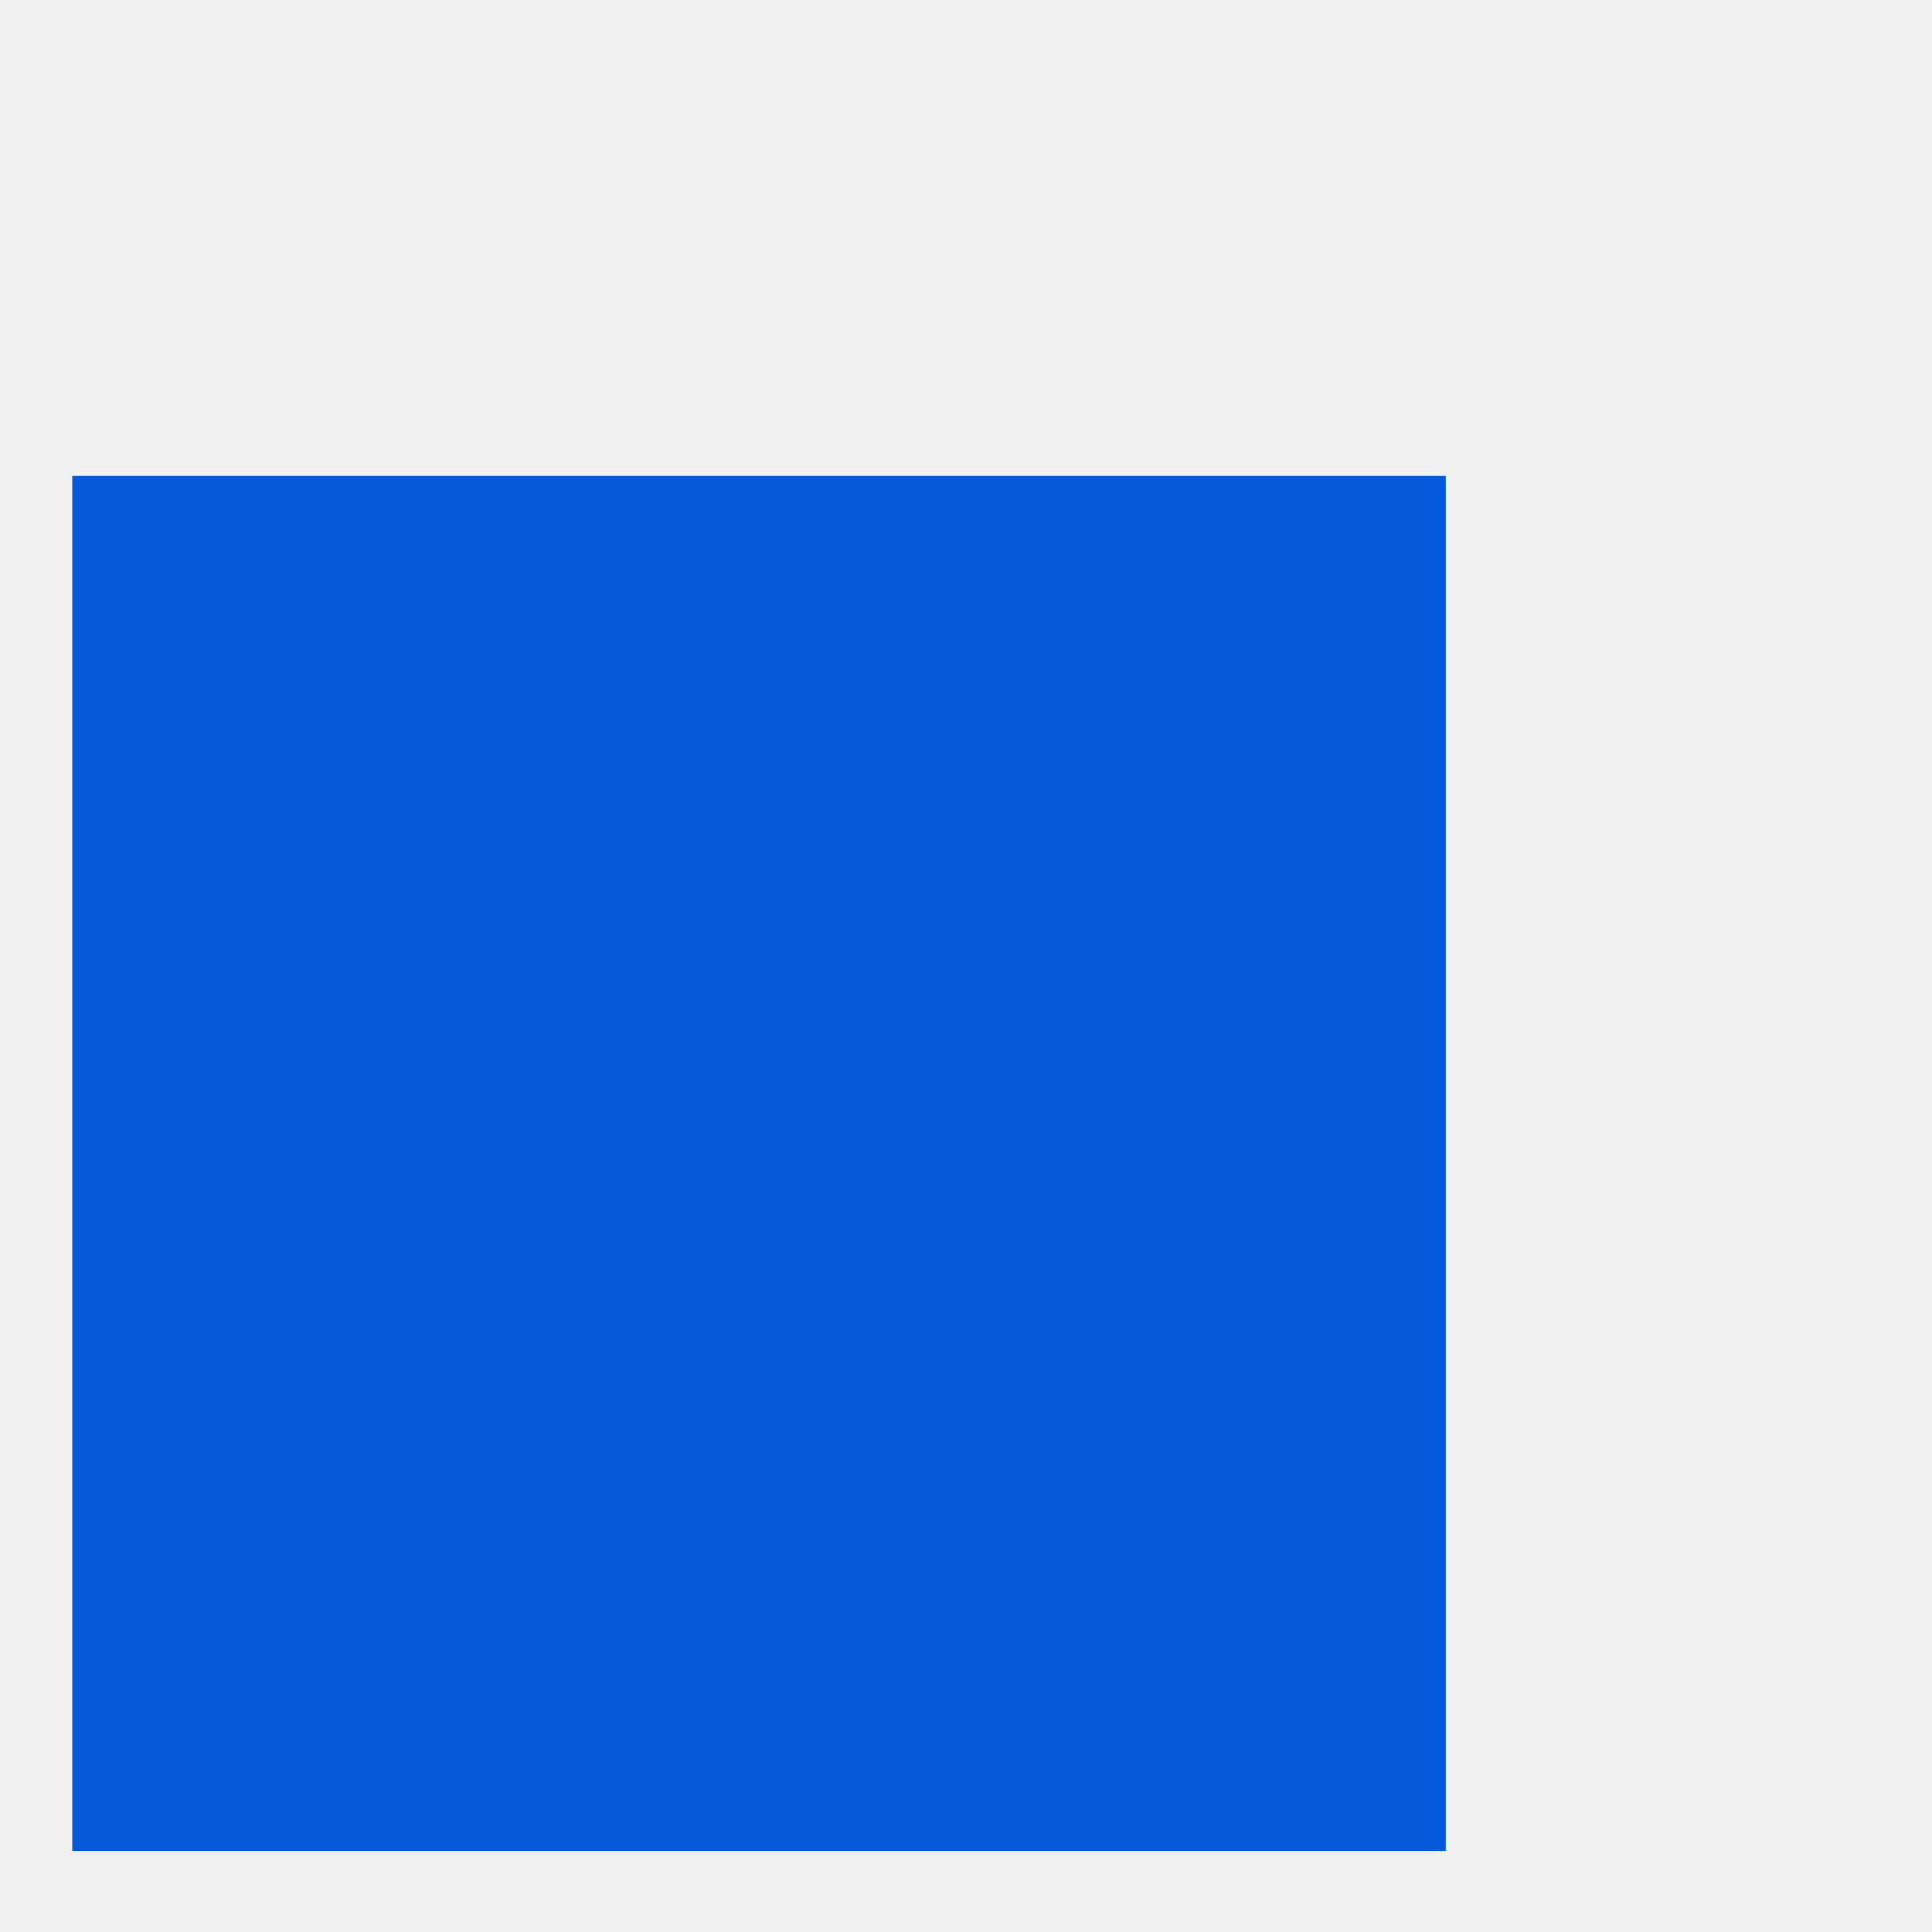
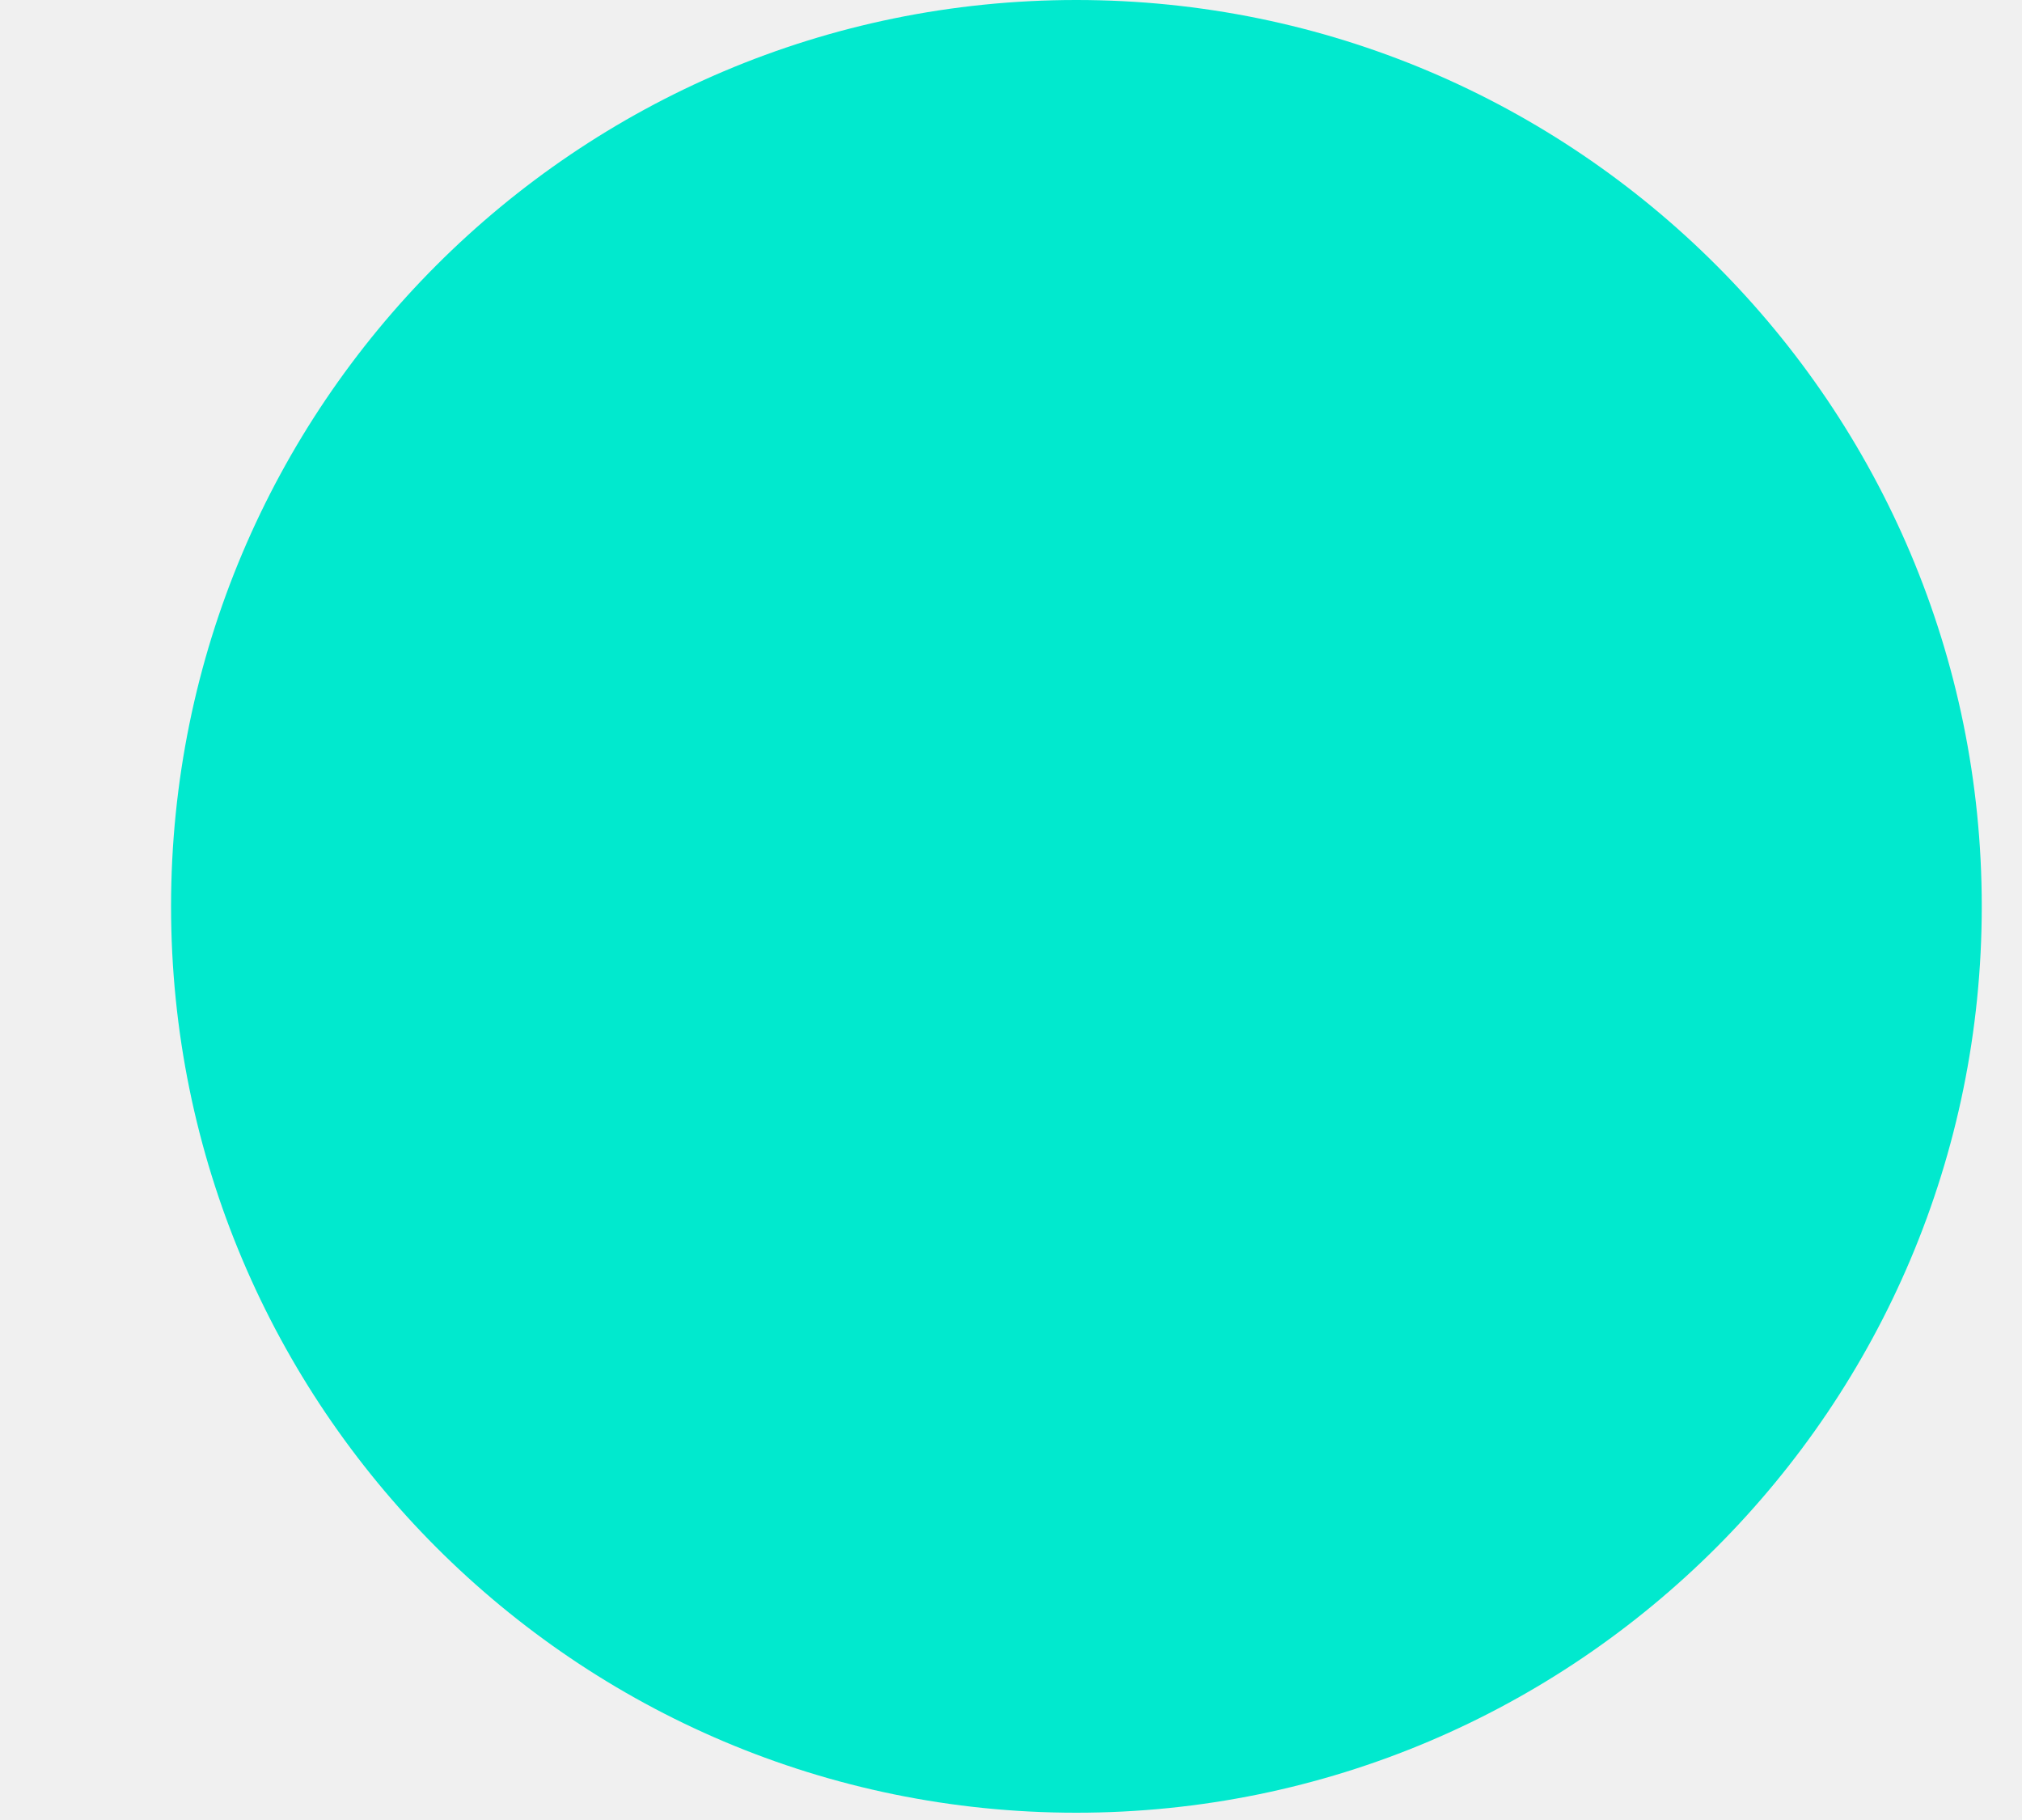
- <svg xmlns="http://www.w3.org/2000/svg" version="1.1" width="3px" height="3px">
+ <svg xmlns="http://www.w3.org/2000/svg" version="1.1" width="10px" height="9px">
  <defs>
    <pattern id="BGPattern" patternUnits="userSpaceOnUse" alignment="0 0" imageRepeat="None" />
-     <mask fill="white" id="Clip134">
-       <path d="M 2.245 2.874  L 2.245 0.739  L 0.112 0.739  L 0.112 2.874  L 2.245 2.874  Z " fill-rule="evenodd" />
+     <mask fill="white" id="Clip489">
+       <path d="M 0.846 4.482  C 0.846 6.957  2.85 8.964  5.323 8.964  C 7.796 8.964  9.801 6.957  9.801 4.482  C 9.801 2.007  7.796 0  5.323 0  C 2.85 0  0.846 2.007  0.846 4.482  Z " fill-rule="evenodd" />
    </mask>
  </defs>
-   <g transform="matrix(1 0 0 1 -22 -22 )">
-     <path d="M 2.245 2.874  L 2.245 0.739  L 0.112 0.739  L 0.112 2.874  L 2.245 2.874  Z " fill-rule="nonzero" fill="rgba(3, 89, 216, 1)" stroke="none" transform="matrix(1 0 0 1 22 22 )" class="fill" />
-     <path d="M 2.245 2.874  L 2.245 0.739  L 0.112 0.739  L 0.112 2.874  L 2.245 2.874  Z " stroke-width="0" stroke-dasharray="0" stroke="rgba(255, 255, 255, 0)" fill="none" transform="matrix(1 0 0 1 22 22 )" class="stroke" mask="url(#Clip134)" />
+   <g transform="matrix(1 0 0 1 -18 0 )">
+     <path d="M 0.846 4.482  C 0.846 6.957  2.85 8.964  5.323 8.964  C 7.796 8.964  9.801 6.957  9.801 4.482  C 9.801 2.007  7.796 0  5.323 0  C 2.85 0  0.846 2.007  0.846 4.482  Z " fill-rule="nonzero" fill="rgba(1, 233, 206, 1)" stroke="none" transform="matrix(1 0 0 1 18 0 )" class="fill" />
+     <path d="M 0.846 4.482  C 0.846 6.957  2.85 8.964  5.323 8.964  C 7.796 8.964  9.801 6.957  9.801 4.482  C 9.801 2.007  7.796 0  5.323 0  C 2.85 0  0.846 2.007  0.846 4.482  Z " stroke-width="0" stroke-dasharray="0" stroke="rgba(255, 255, 255, 0)" fill="none" transform="matrix(1 0 0 1 18 0 )" class="stroke" mask="url(#Clip489)" />
  </g>
</svg>
